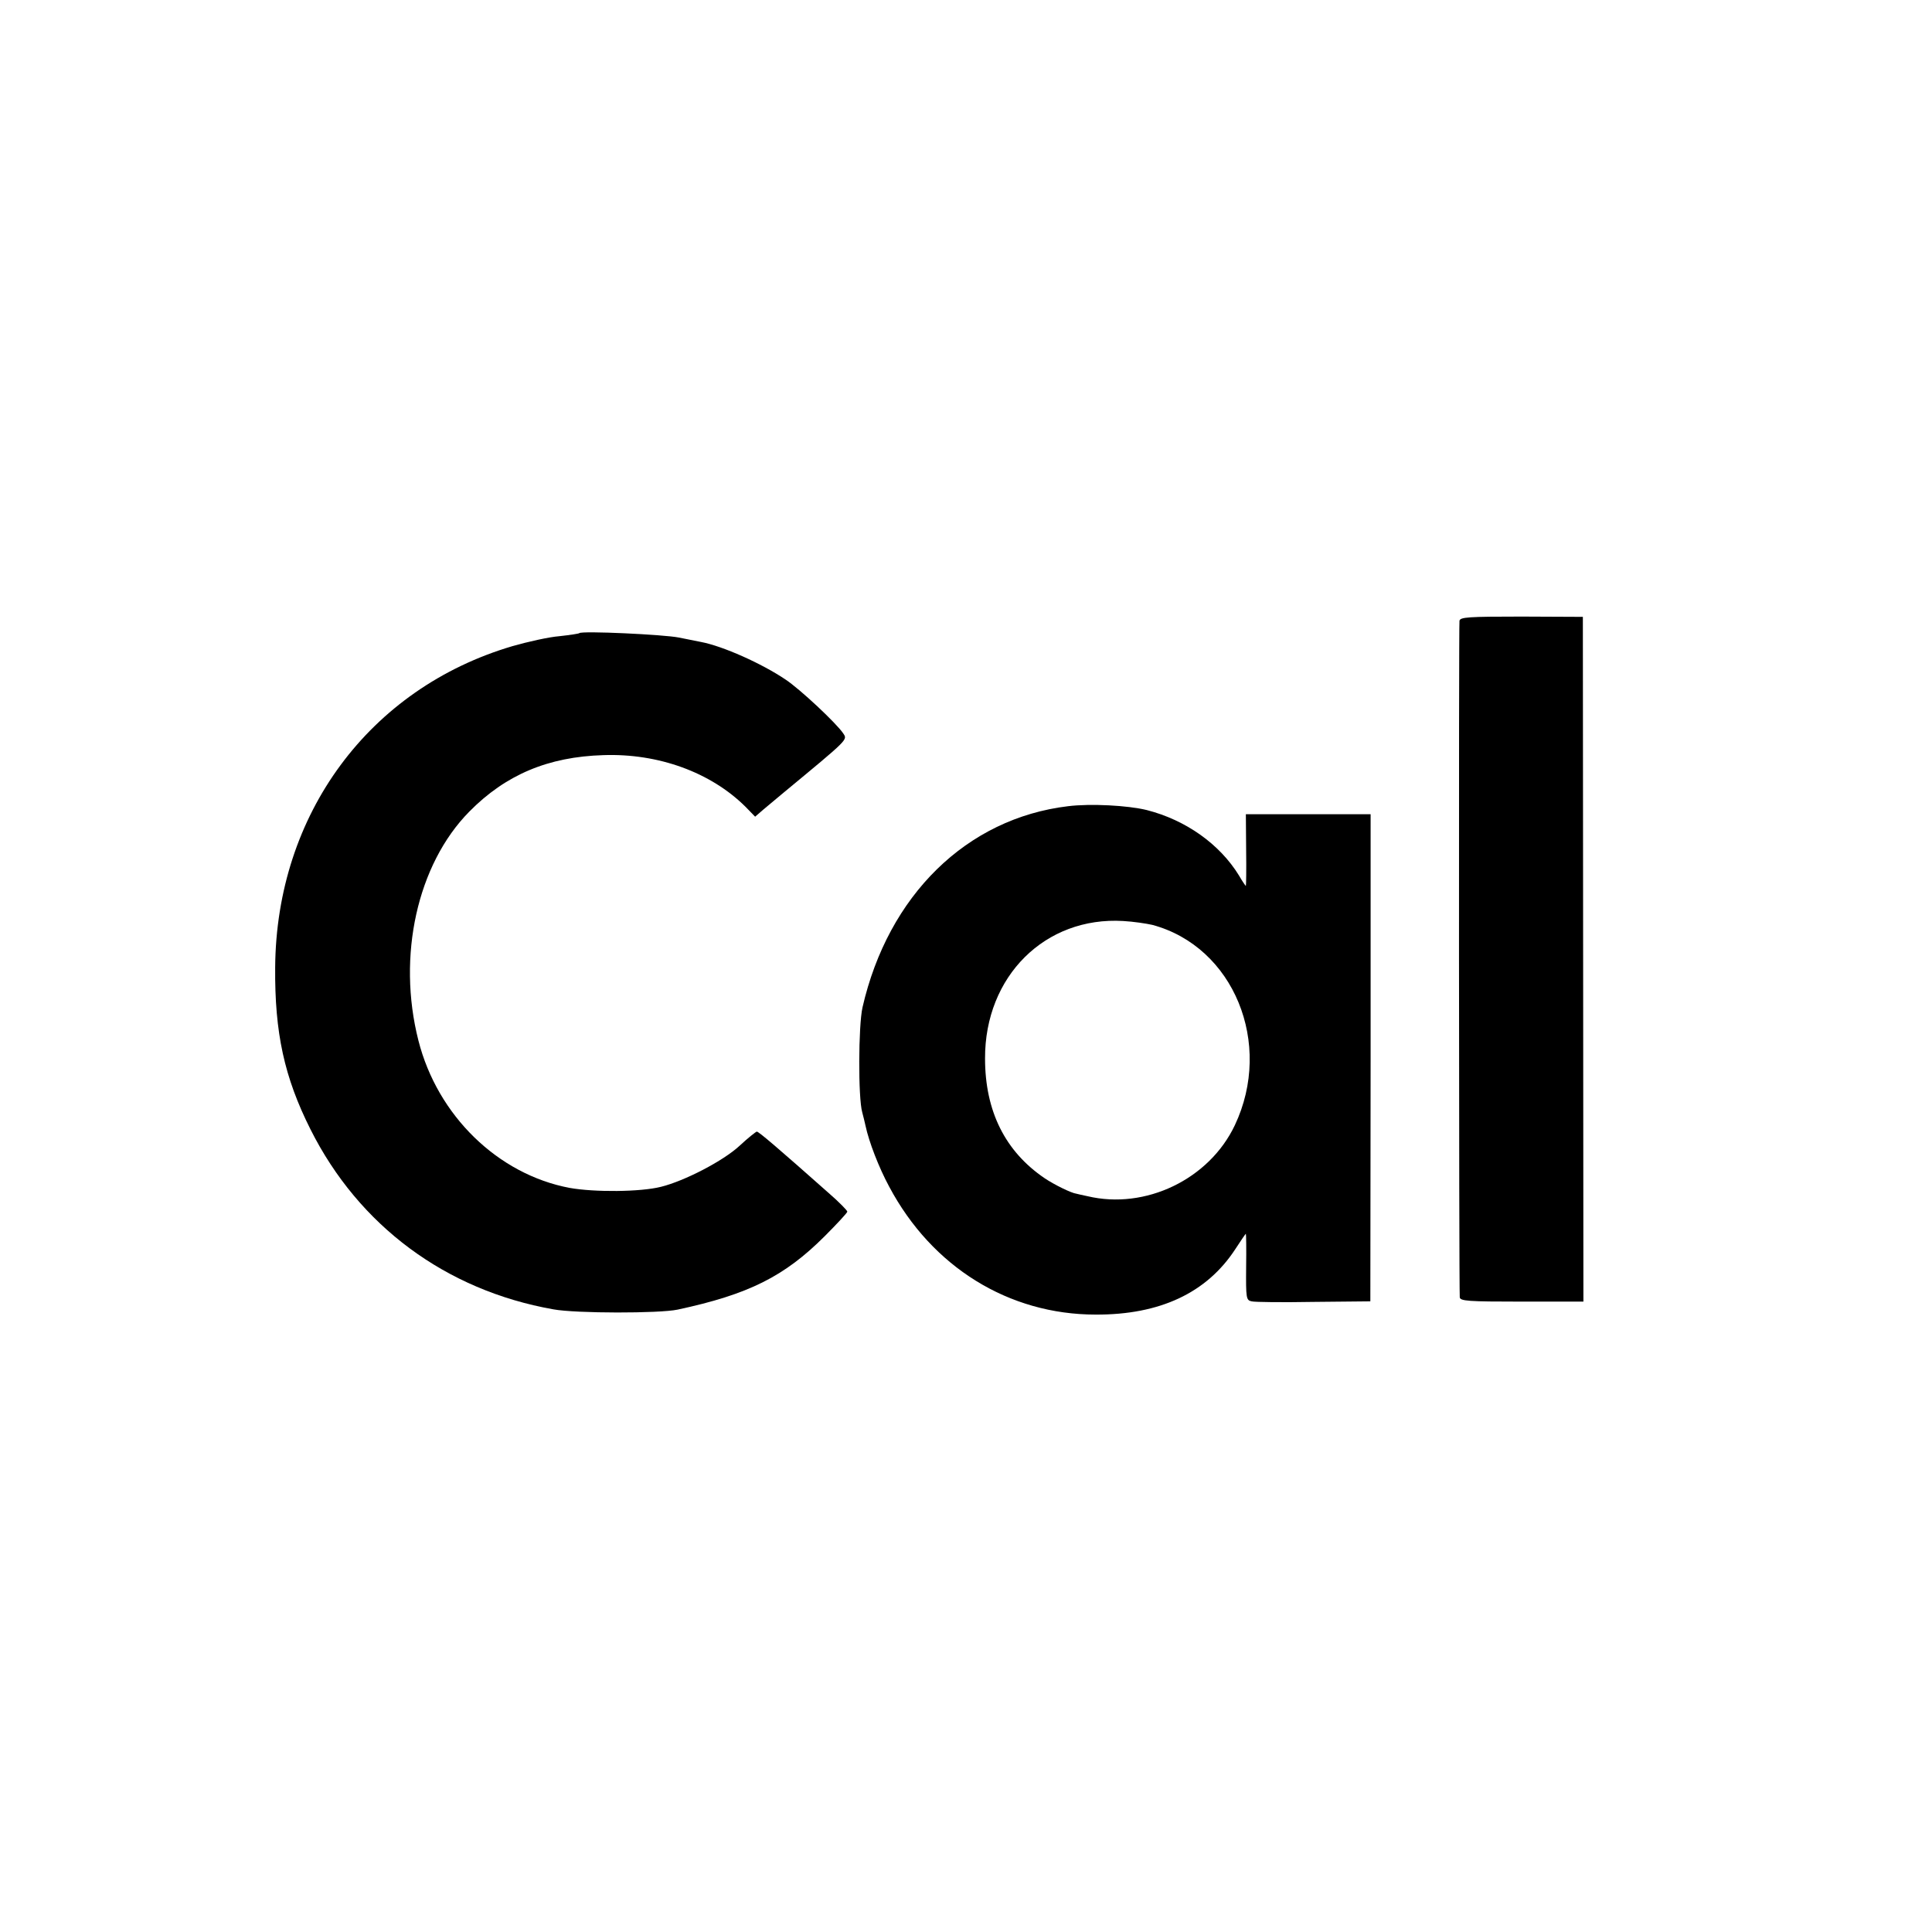
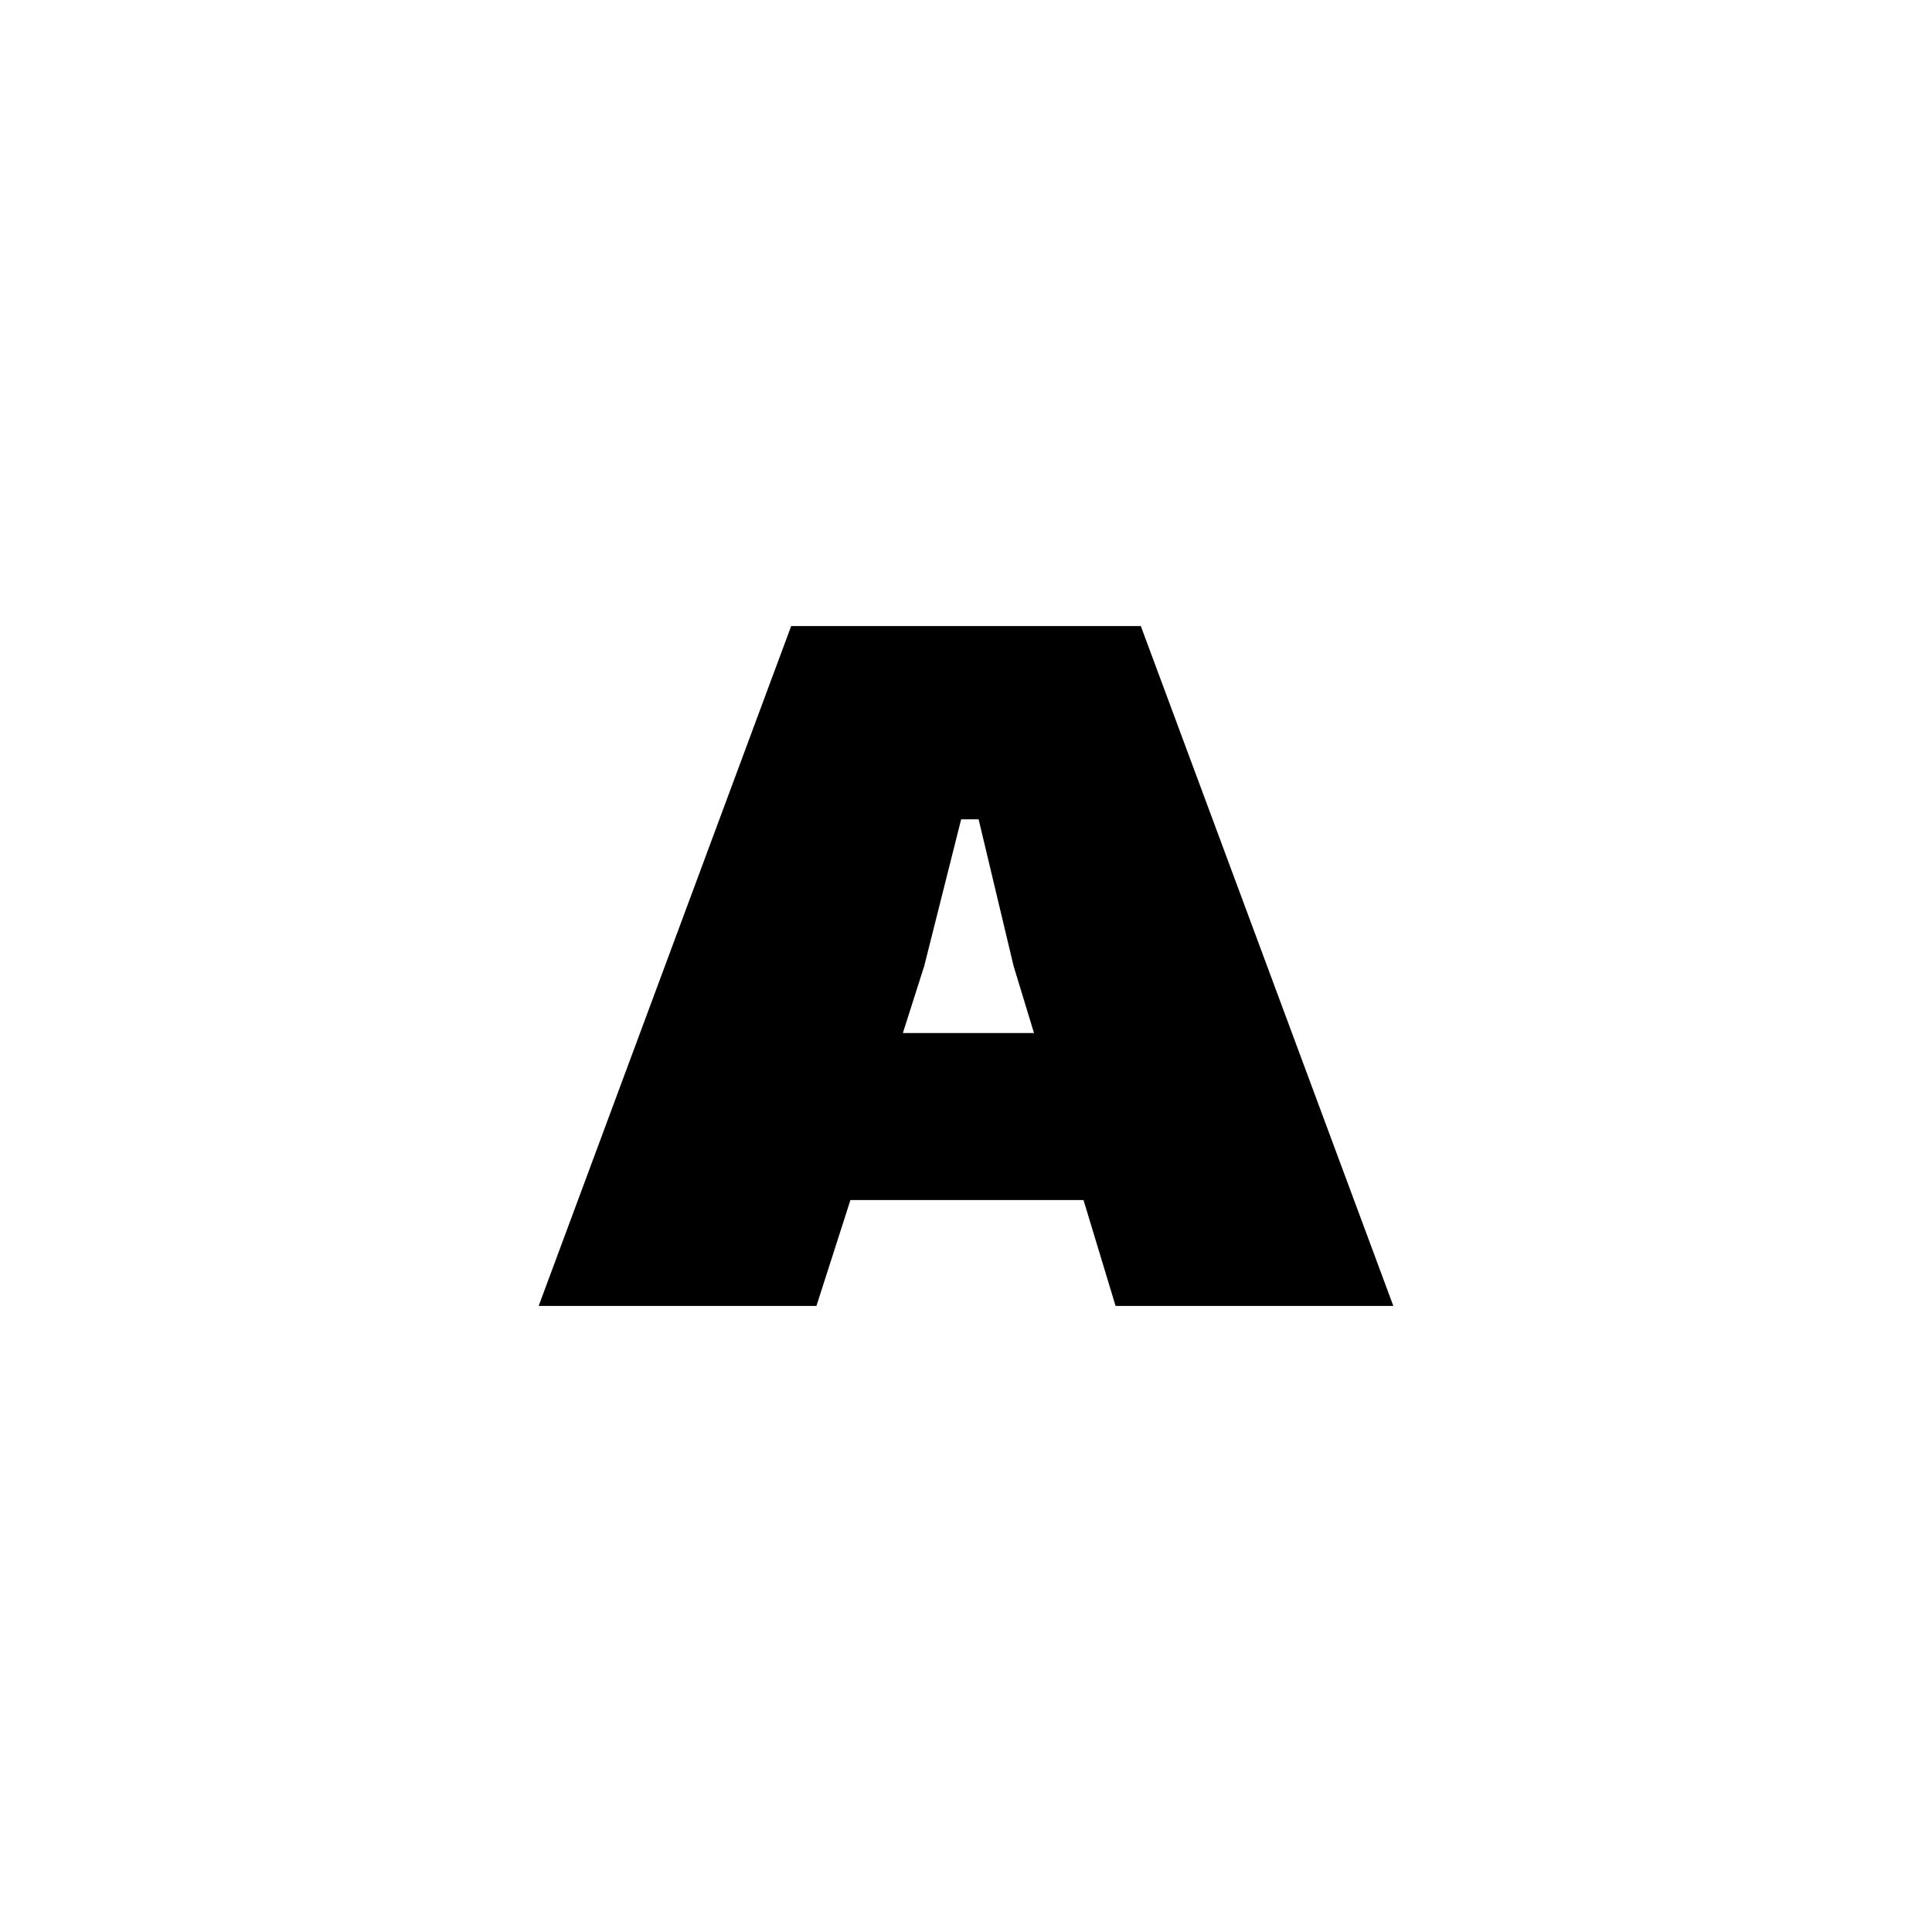
- <svg xmlns="http://www.w3.org/2000/svg" version="1.0" width="700pt" height="700pt" viewBox="0 0 700 700" preserveAspectRatio="xMidYMid meet">
-   <g transform="translate(0,700) scale(0.1,-0.1)" fill="#000000" stroke="none">
-     <path d="M5288 4751 c-3 -14 -2 -2406 1 -2451 1 -14 30 -16 224 -16 l224 0 -1 1241 -1 1240 -222 1 c-193 0 -222 -2 -225 -15z" />
-     <path d="M2099 4706 c-2 -2 -35 -7 -72 -11 -38 -3 -114 -20 -170 -36 -519 -153 -856 -609 -860 -1164 -2 -237 33 -398 128 -587 175 -349 490 -583 880 -652 81 -15 385 -15 450 -1 257 55 387 120 533 266 45 45 82 85 82 89 0 4 -30 35 -67 67 -185 164 -254 223 -261 223 -4 -1 -32 -23 -62 -51 -59 -55 -200 -128 -285 -149 -75 -19 -241 -20 -331 -4 -260 49 -479 262 -548 534 -78 306 -4 638 184 829 132 134 286 199 486 205 199 7 389 -62 515 -187 l35 -36 30 26 c16 13 49 41 73 61 238 197 232 191 216 215 -24 36 -156 160 -209 195 -86 58 -227 121 -306 136 -14 3 -50 10 -80 16 -54 11 -352 25 -361 16z" />
-     <path d="M3870 4079 c-368 -44 -652 -323 -745 -729 -15 -67 -16 -327 -1 -380 4 -14 9 -36 12 -49 12 -57 48 -151 86 -221 155 -291 433 -463 748 -463 233 -1 402 79 505 236 20 31 38 57 39 57 1 0 2 -54 1 -120 -1 -114 0 -121 20 -125 11 -3 112 -4 225 -2 l205 2 1 883 0 882 -226 0 -226 0 1 -130 c1 -71 0 -130 -1 -130 -1 0 -13 17 -25 38 -70 114 -193 201 -334 237 -69 17 -204 24 -285 14z m305 -430 c295 -79 439 -430 299 -726 -93 -196 -324 -307 -534 -257 -19 4 -37 8 -40 9 -18 2 -81 33 -115 56 -143 97 -216 243 -216 434 -1 298 218 515 501 498 36 -2 83 -9 105 -14z" />
+ <svg xmlns="http://www.w3.org/2000/svg" width="100%" height="100%" viewBox="0 0 700 700" version="1.1" xml:space="preserve" style="fill-rule:evenodd;clip-rule:evenodd;stroke-linejoin:round;stroke-miterlimit:2;">
+   <g transform="matrix(29.32449,0,0,29.32449,-480.2351,-167.636)">
+     <path d="M23.032,21.852L26.152,13.452L30.472,13.452L33.592,21.852L30.16,21.852L29.764,20.544L26.884,20.544L26.464,21.852L23.032,21.852ZM27.796,17.652L27.532,18.48L29.152,18.48L28.9,17.652L28.468,15.84L28.252,15.84L27.796,17.652Z" style="fill-rule:nonzero;" />
  </g>
</svg>
